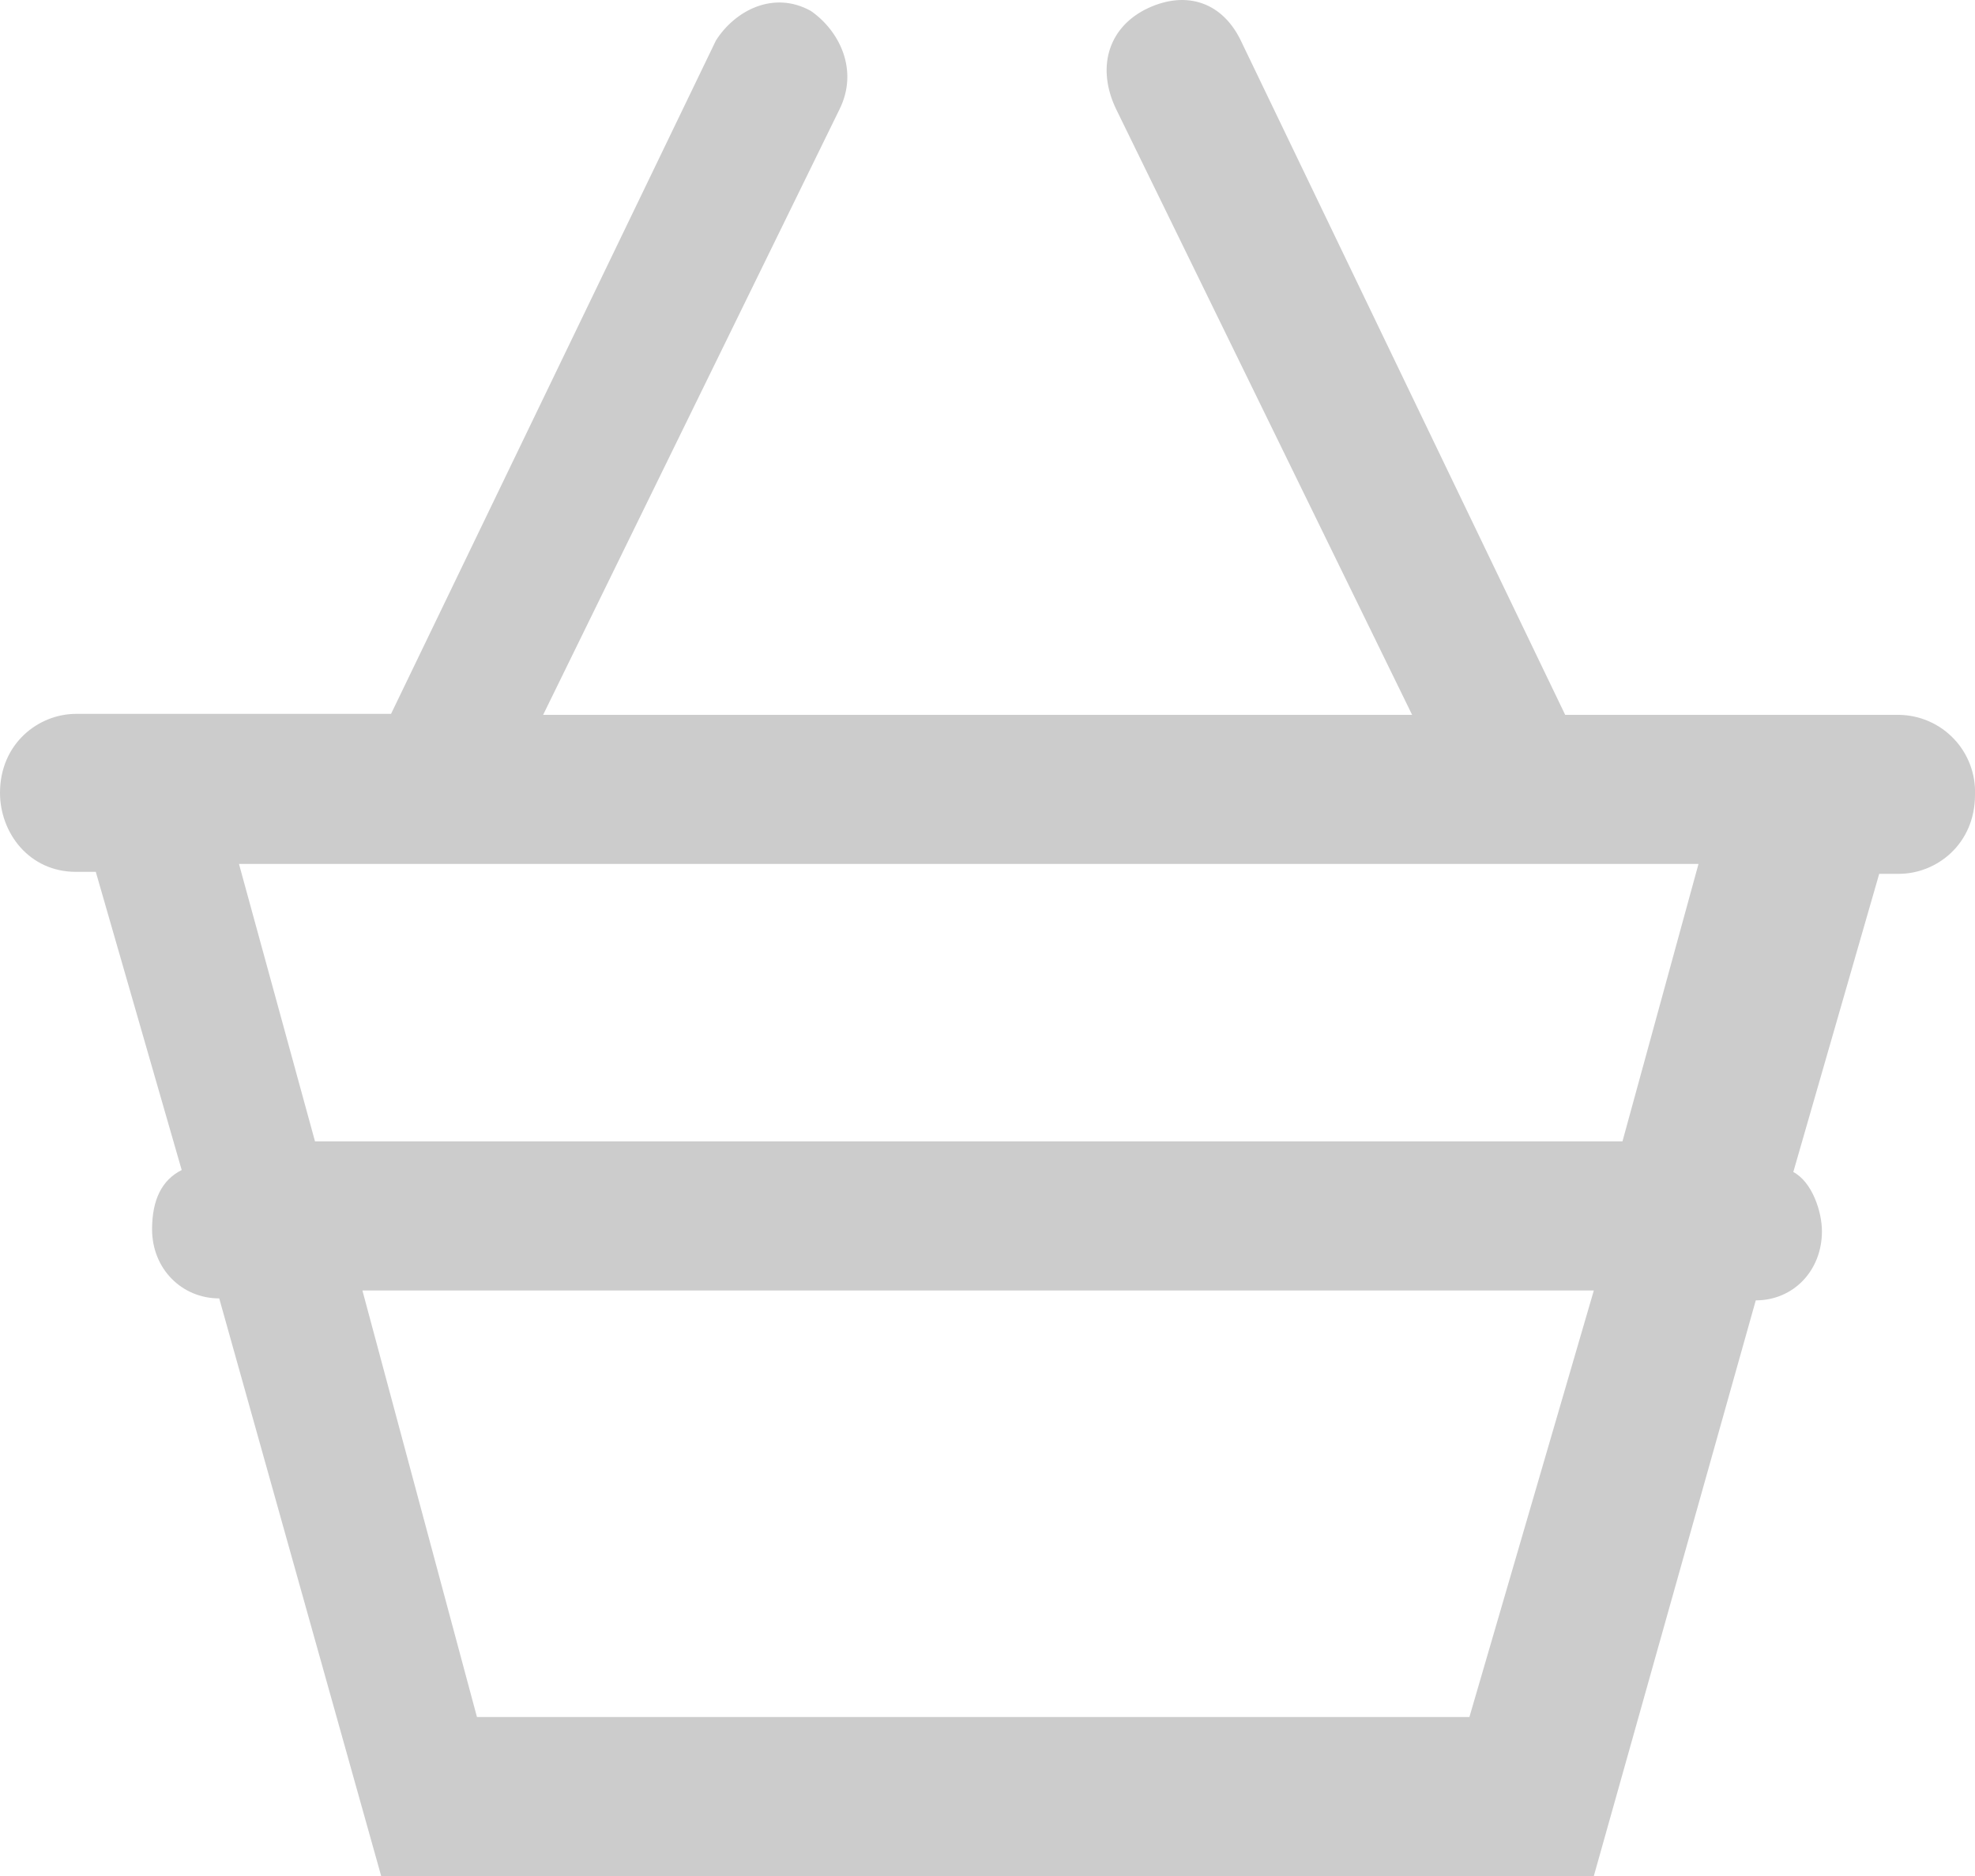
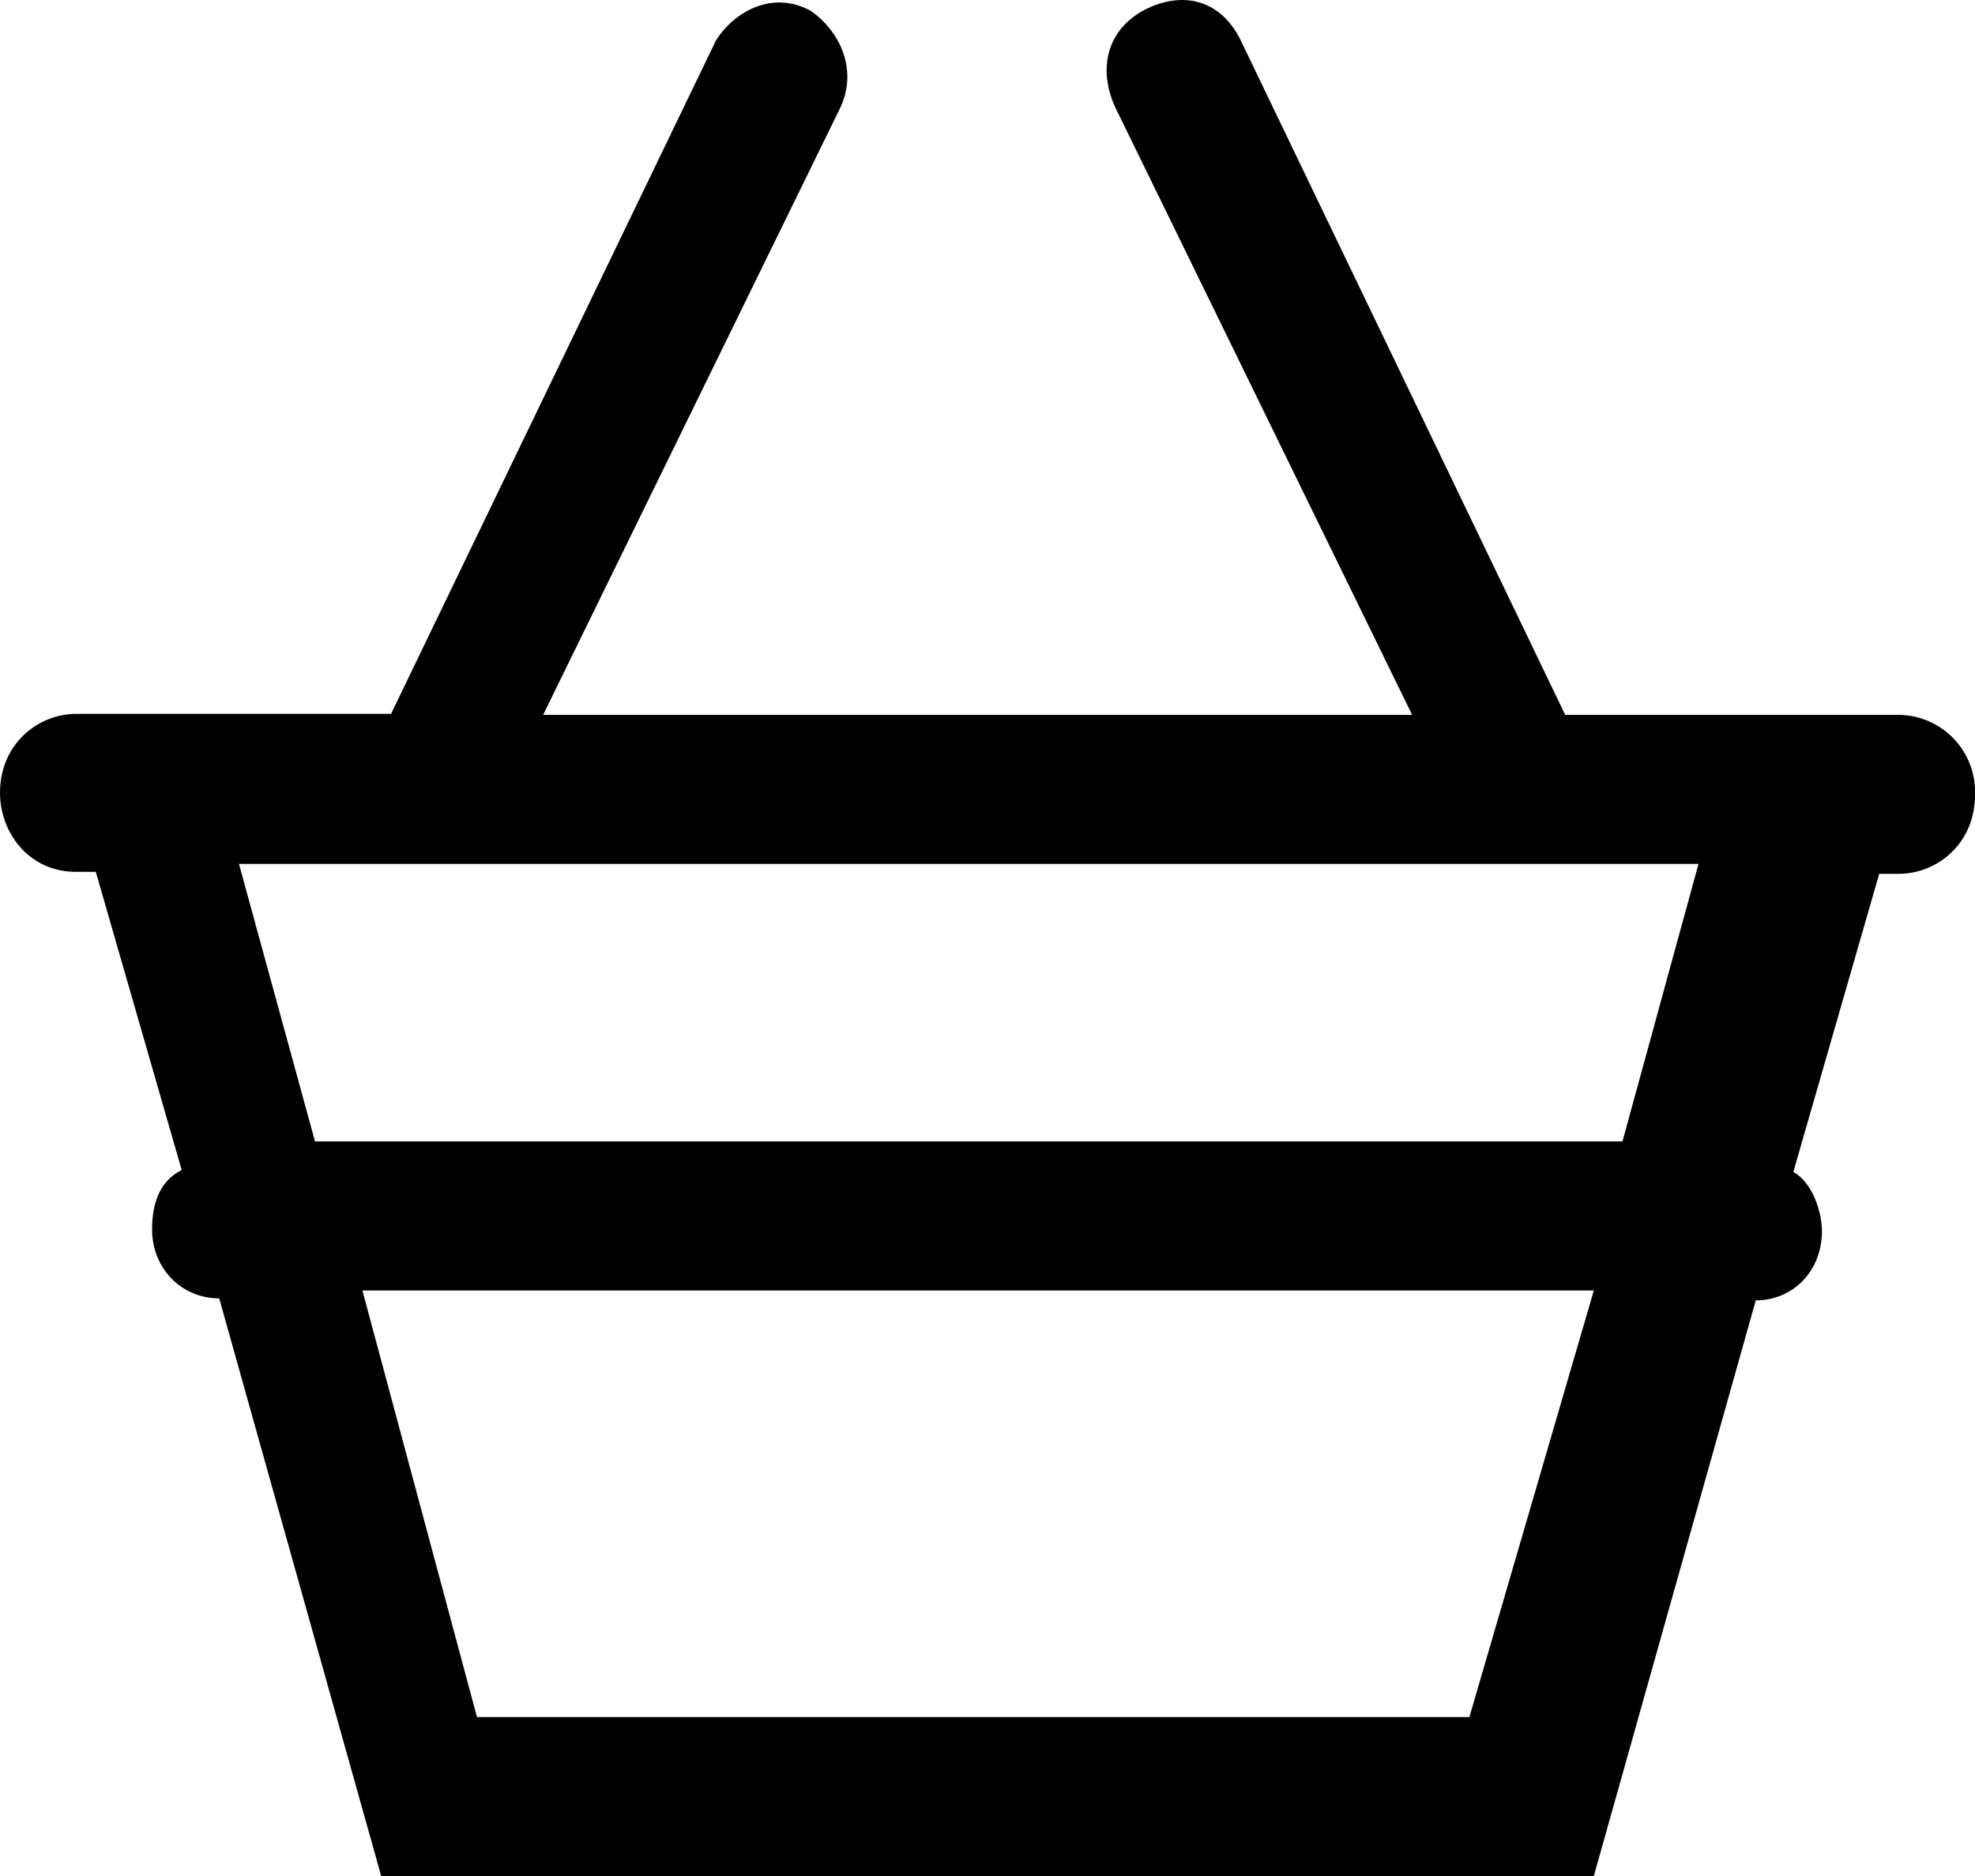
- <svg xmlns="http://www.w3.org/2000/svg" width="20" height="19" viewBox="0 0 20 19" fill="none">
-   <path opacity=".2" d="M19.23 7.24h-3.38L12.56.4c-.2-.4-.58-.5-.97-.3-.38.2-.48.6-.29 1l3 6.14H5.5l3-6.13c.2-.4 0-.8-.29-1-.38-.21-.77 0-.96.3L3.96 7.23H.77c-.38 0-.77.3-.77.8 0 .4.29.8.77.8h.2l.87 3.02c-.2.1-.3.3-.3.6 0 .4.3.7.68.7L3.86 19h12.28l1.64-5.83c.38 0 .67-.3.67-.7 0-.2-.1-.5-.29-.6l.87-3.02h.2c.38 0 .77-.3.77-.8a.78.78 0 0 0-.77-.81Zm-4.35 10.15H4.83l-1.16-4.32h12.47l-1.26 4.32Zm1.55-5.83H3.19l-.77-2.81H17.2l-.77 2.81Z" fill="black" />
+ <svg xmlns="http://www.w3.org/2000/svg" id="cart" width="20" height="19" viewBox="0 0 20 19" fill="currentColor">
+   <path d="M19.23 7.24h-3.38L12.56.4c-.2-.4-.58-.5-.97-.3-.38.2-.48.6-.29 1l3 6.14H5.5l3-6.13c.2-.4 0-.8-.29-1-.38-.21-.77 0-.96.3L3.96 7.23H.77c-.38 0-.77.3-.77.8 0 .4.29.8.77.8h.2l.87 3.02c-.2.1-.3.3-.3.6 0 .4.3.7.68.7L3.86 19h12.28l1.64-5.83c.38 0 .67-.3.67-.7 0-.2-.1-.5-.29-.6l.87-3.02h.2c.38 0 .77-.3.77-.8a.78.78 0 0 0-.77-.81Zm-4.35 10.15H4.83l-1.16-4.32h12.47l-1.26 4.32Zm1.55-5.83H3.19l-.77-2.81H17.2l-.77 2.81Z" fill="currentColor" />
</svg>
